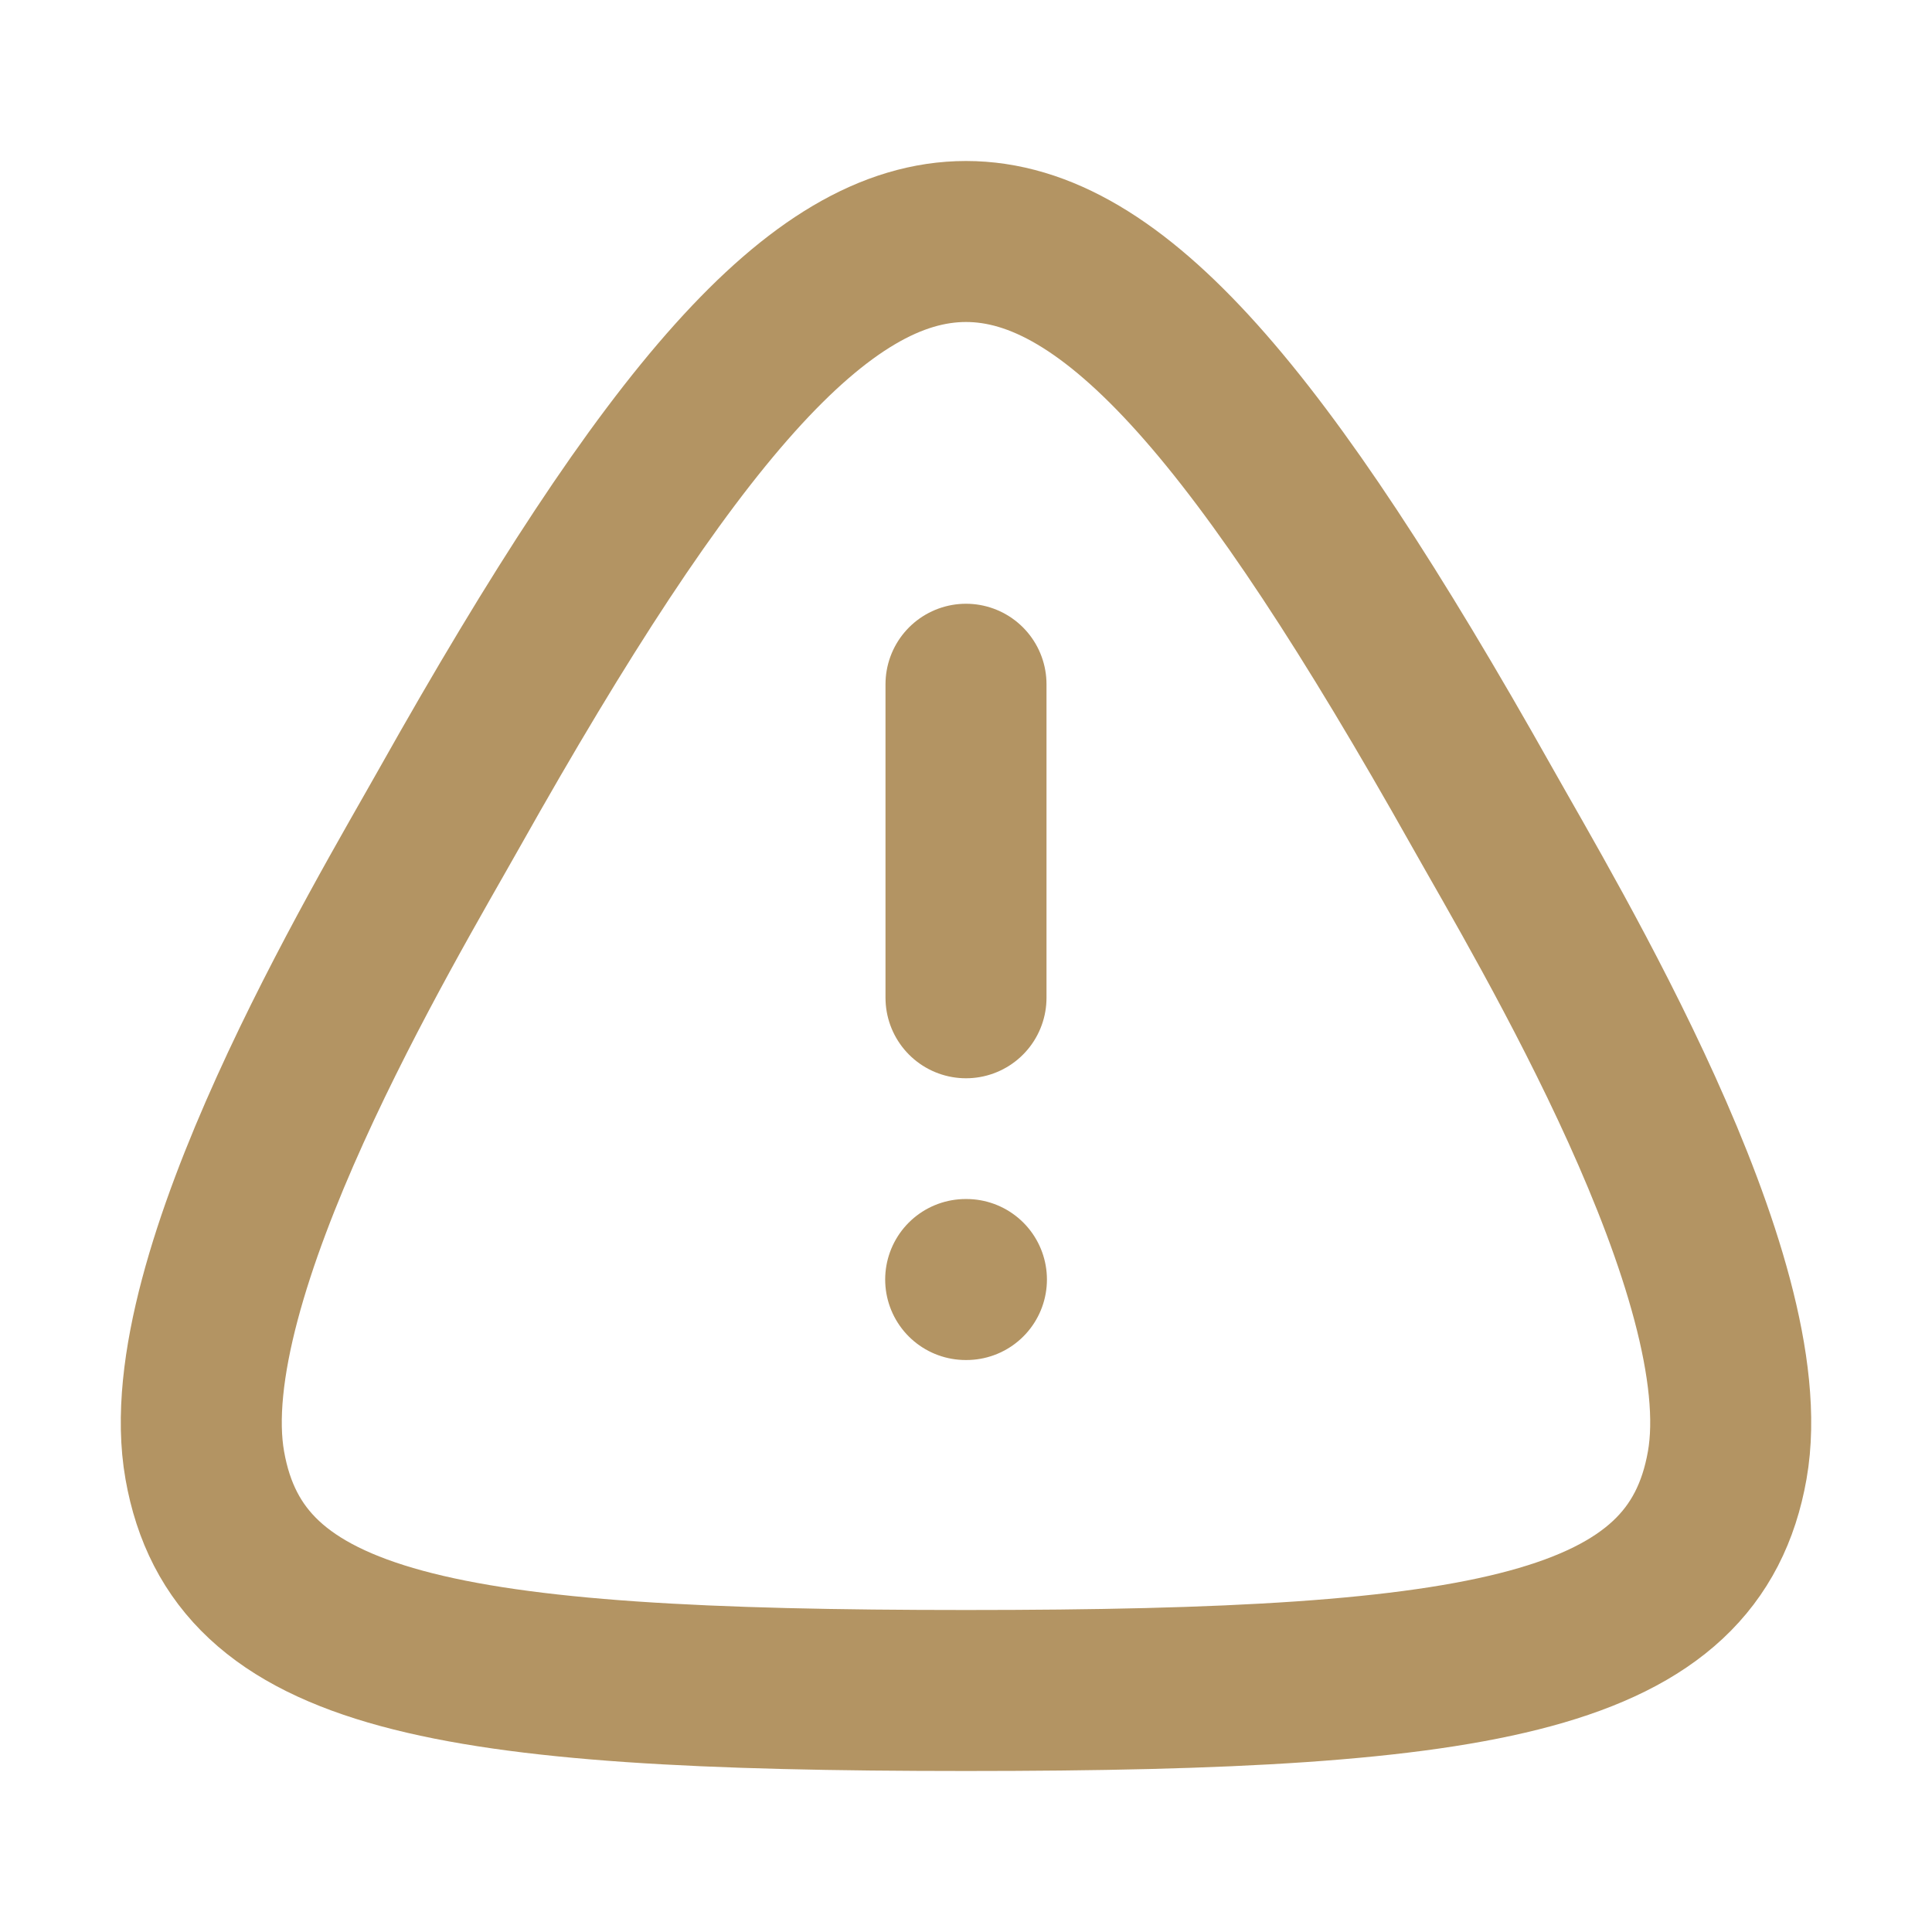
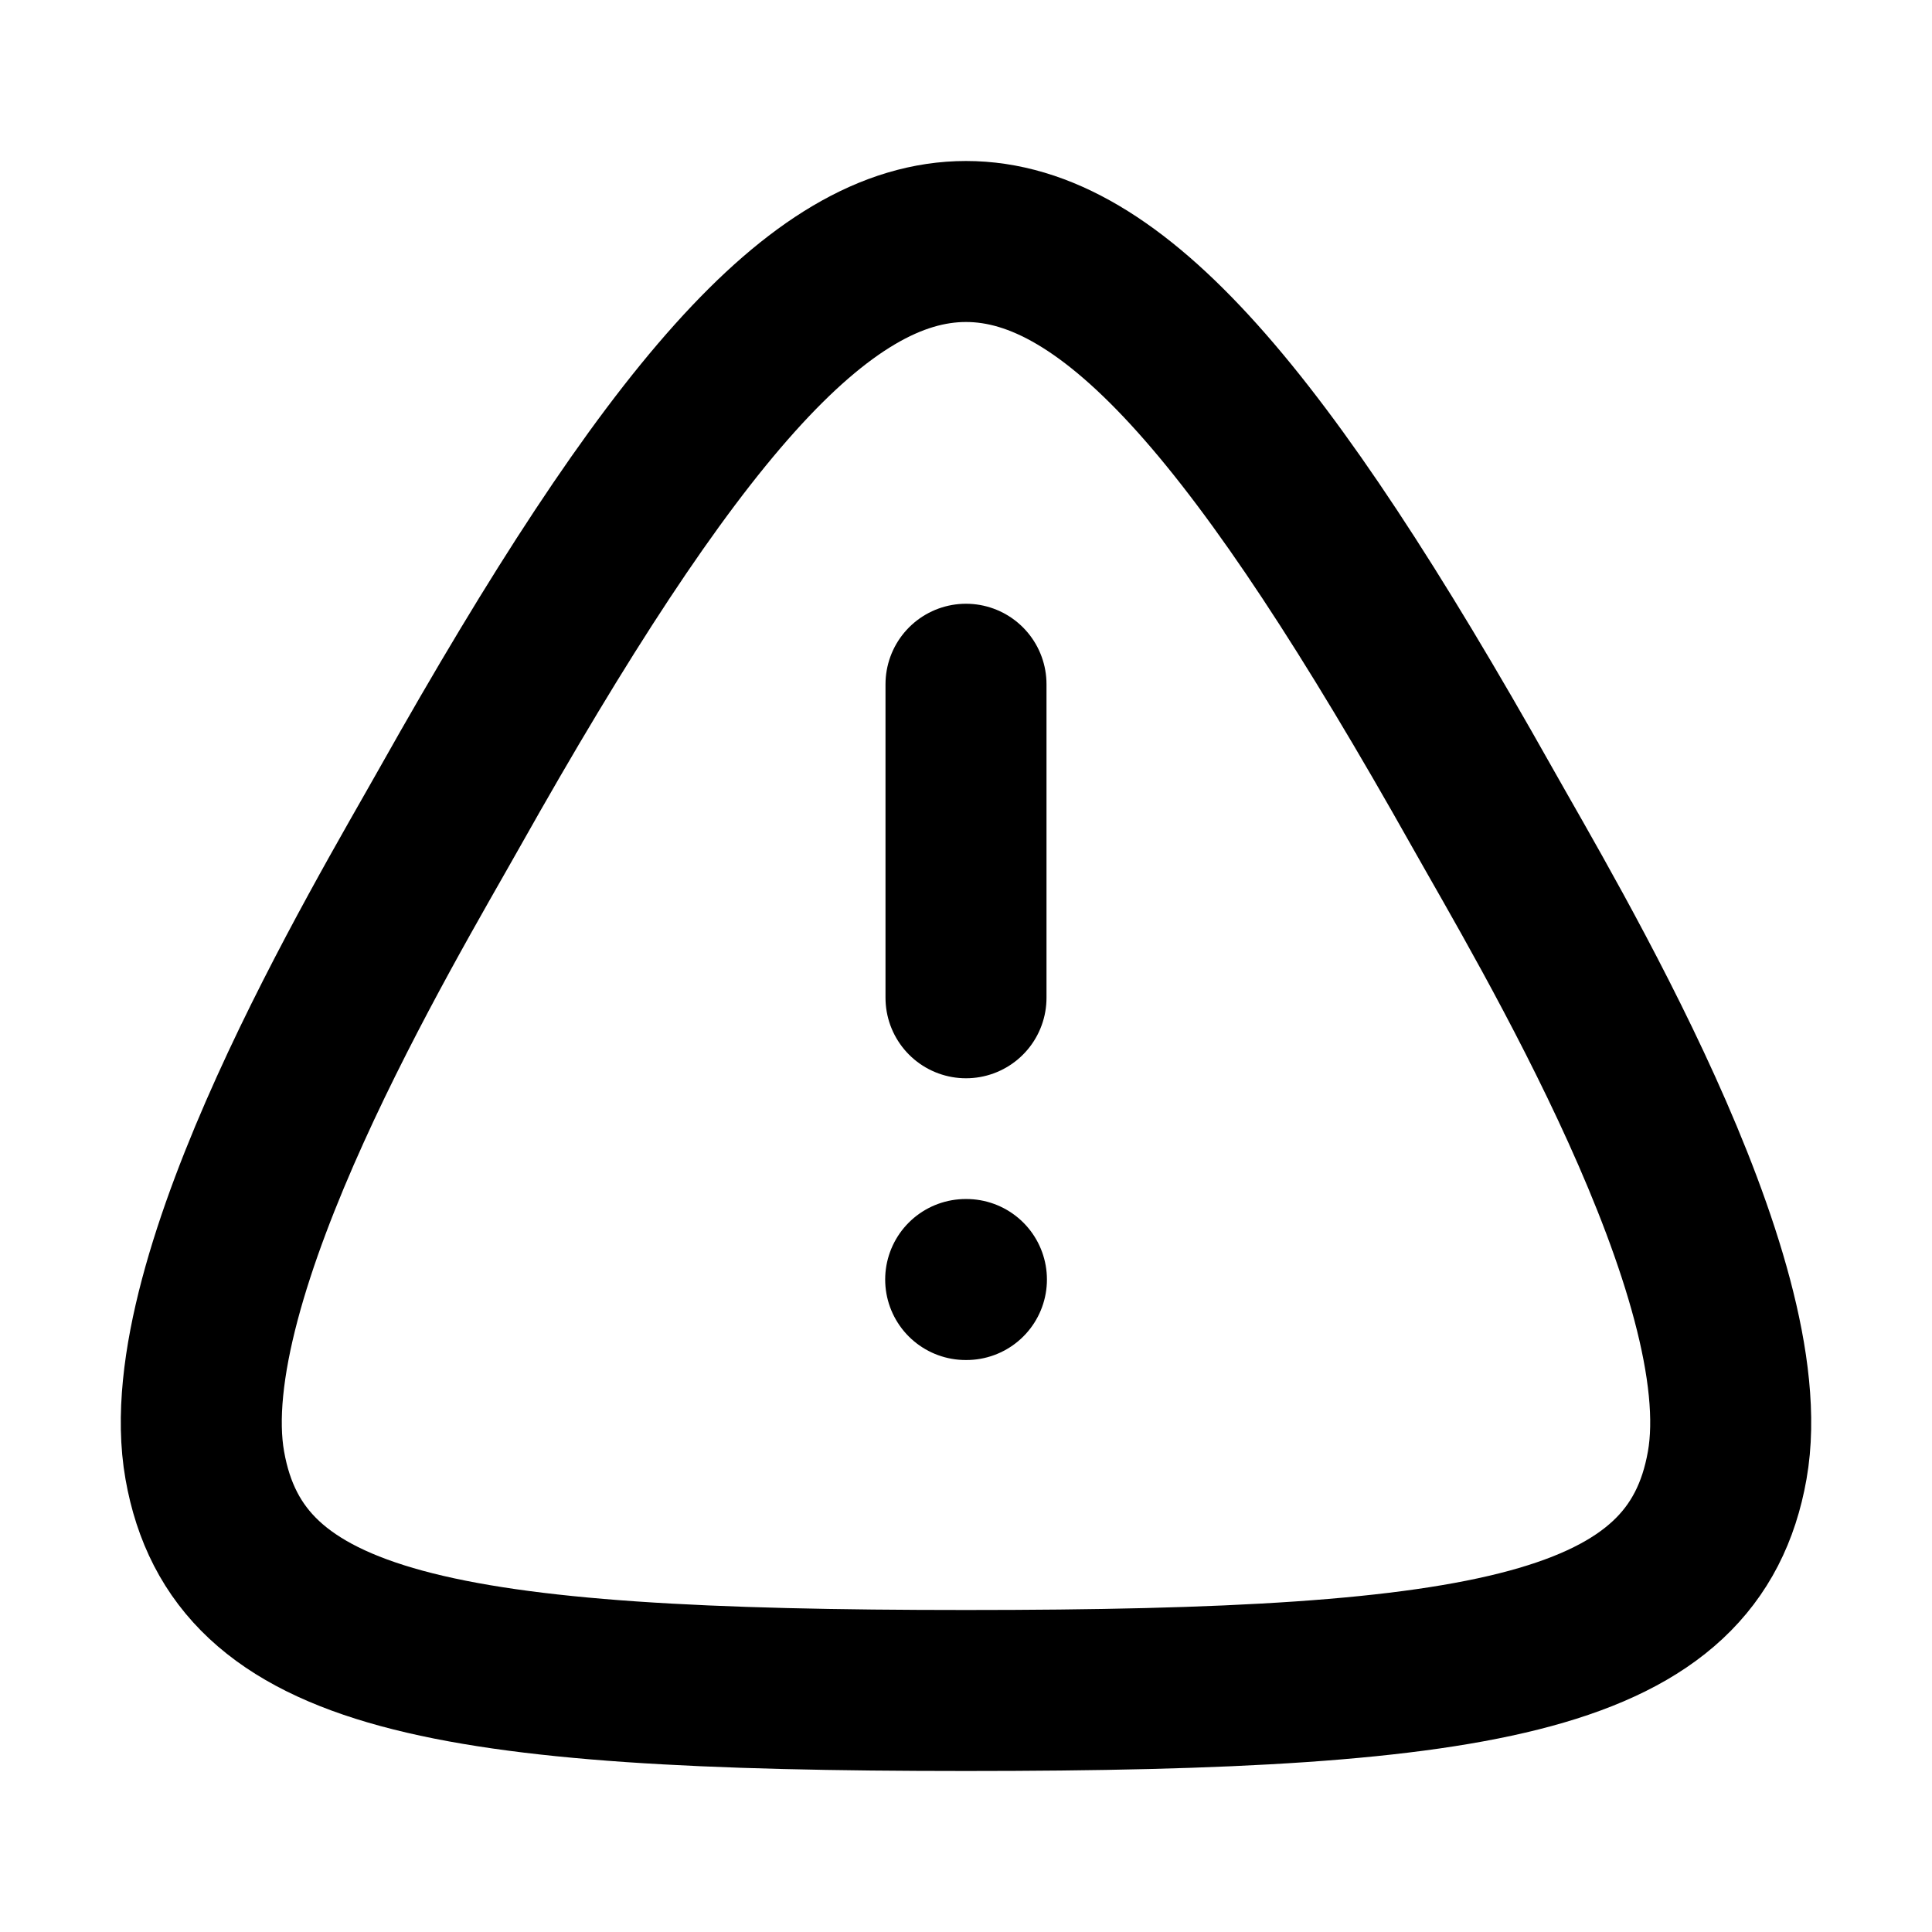
- <svg xmlns="http://www.w3.org/2000/svg" width="18" height="18" viewBox="0 0 18 18" fill="none">
-   <path d="M9 15.75C4.129 15.75 2.217 15.404 1.908 13.652C1.598 11.901 3.58 8.608 4.191 7.521C6.234 3.888 7.623 2.25 9 2.25C10.377 2.25 11.766 3.888 13.809 7.521C14.42 8.608 16.402 11.901 16.092 13.652C15.783 15.404 13.871 15.75 9 15.75Z" stroke-width="1.5" stroke-linecap="round" stroke-linejoin="round" stroke="#B39463" />
-   <path d="M9 6.375V9.296" stroke-width="1.5" stroke-linecap="round" stroke-linejoin="round" stroke="#B39463" />
-   <path d="M8.997 11.921H9.004" stroke-width="1.5" stroke-linecap="round" stroke-linejoin="round" stroke="#B39463" />
+ <svg xmlns="http://www.w3.org/2000/svg" viewBox="0 0 18 18" fill="none">
+   <path d="M9 15.75C4.129 15.75 2.217 15.404 1.908 13.652C1.598 11.901 3.58 8.608 4.191 7.521C6.234 3.888 7.623 2.25 9 2.25C10.377 2.25 11.766 3.888 13.809 7.521C14.42 8.608 16.402 11.901 16.092 13.652C15.783 15.404 13.871 15.75 9 15.75Z" stroke-width="1.5" stroke-linecap="round" stroke-linejoin="round" stroke="currentColor" />
+   <path d="M9 6.375V9.296" stroke-width="1.5" stroke-linecap="round" stroke-linejoin="round" stroke="currentColor" />
+   <path d="M8.997 11.921H9.004" stroke-width="1.5" stroke-linecap="round" stroke-linejoin="round" stroke="currentColor" />
</svg>
